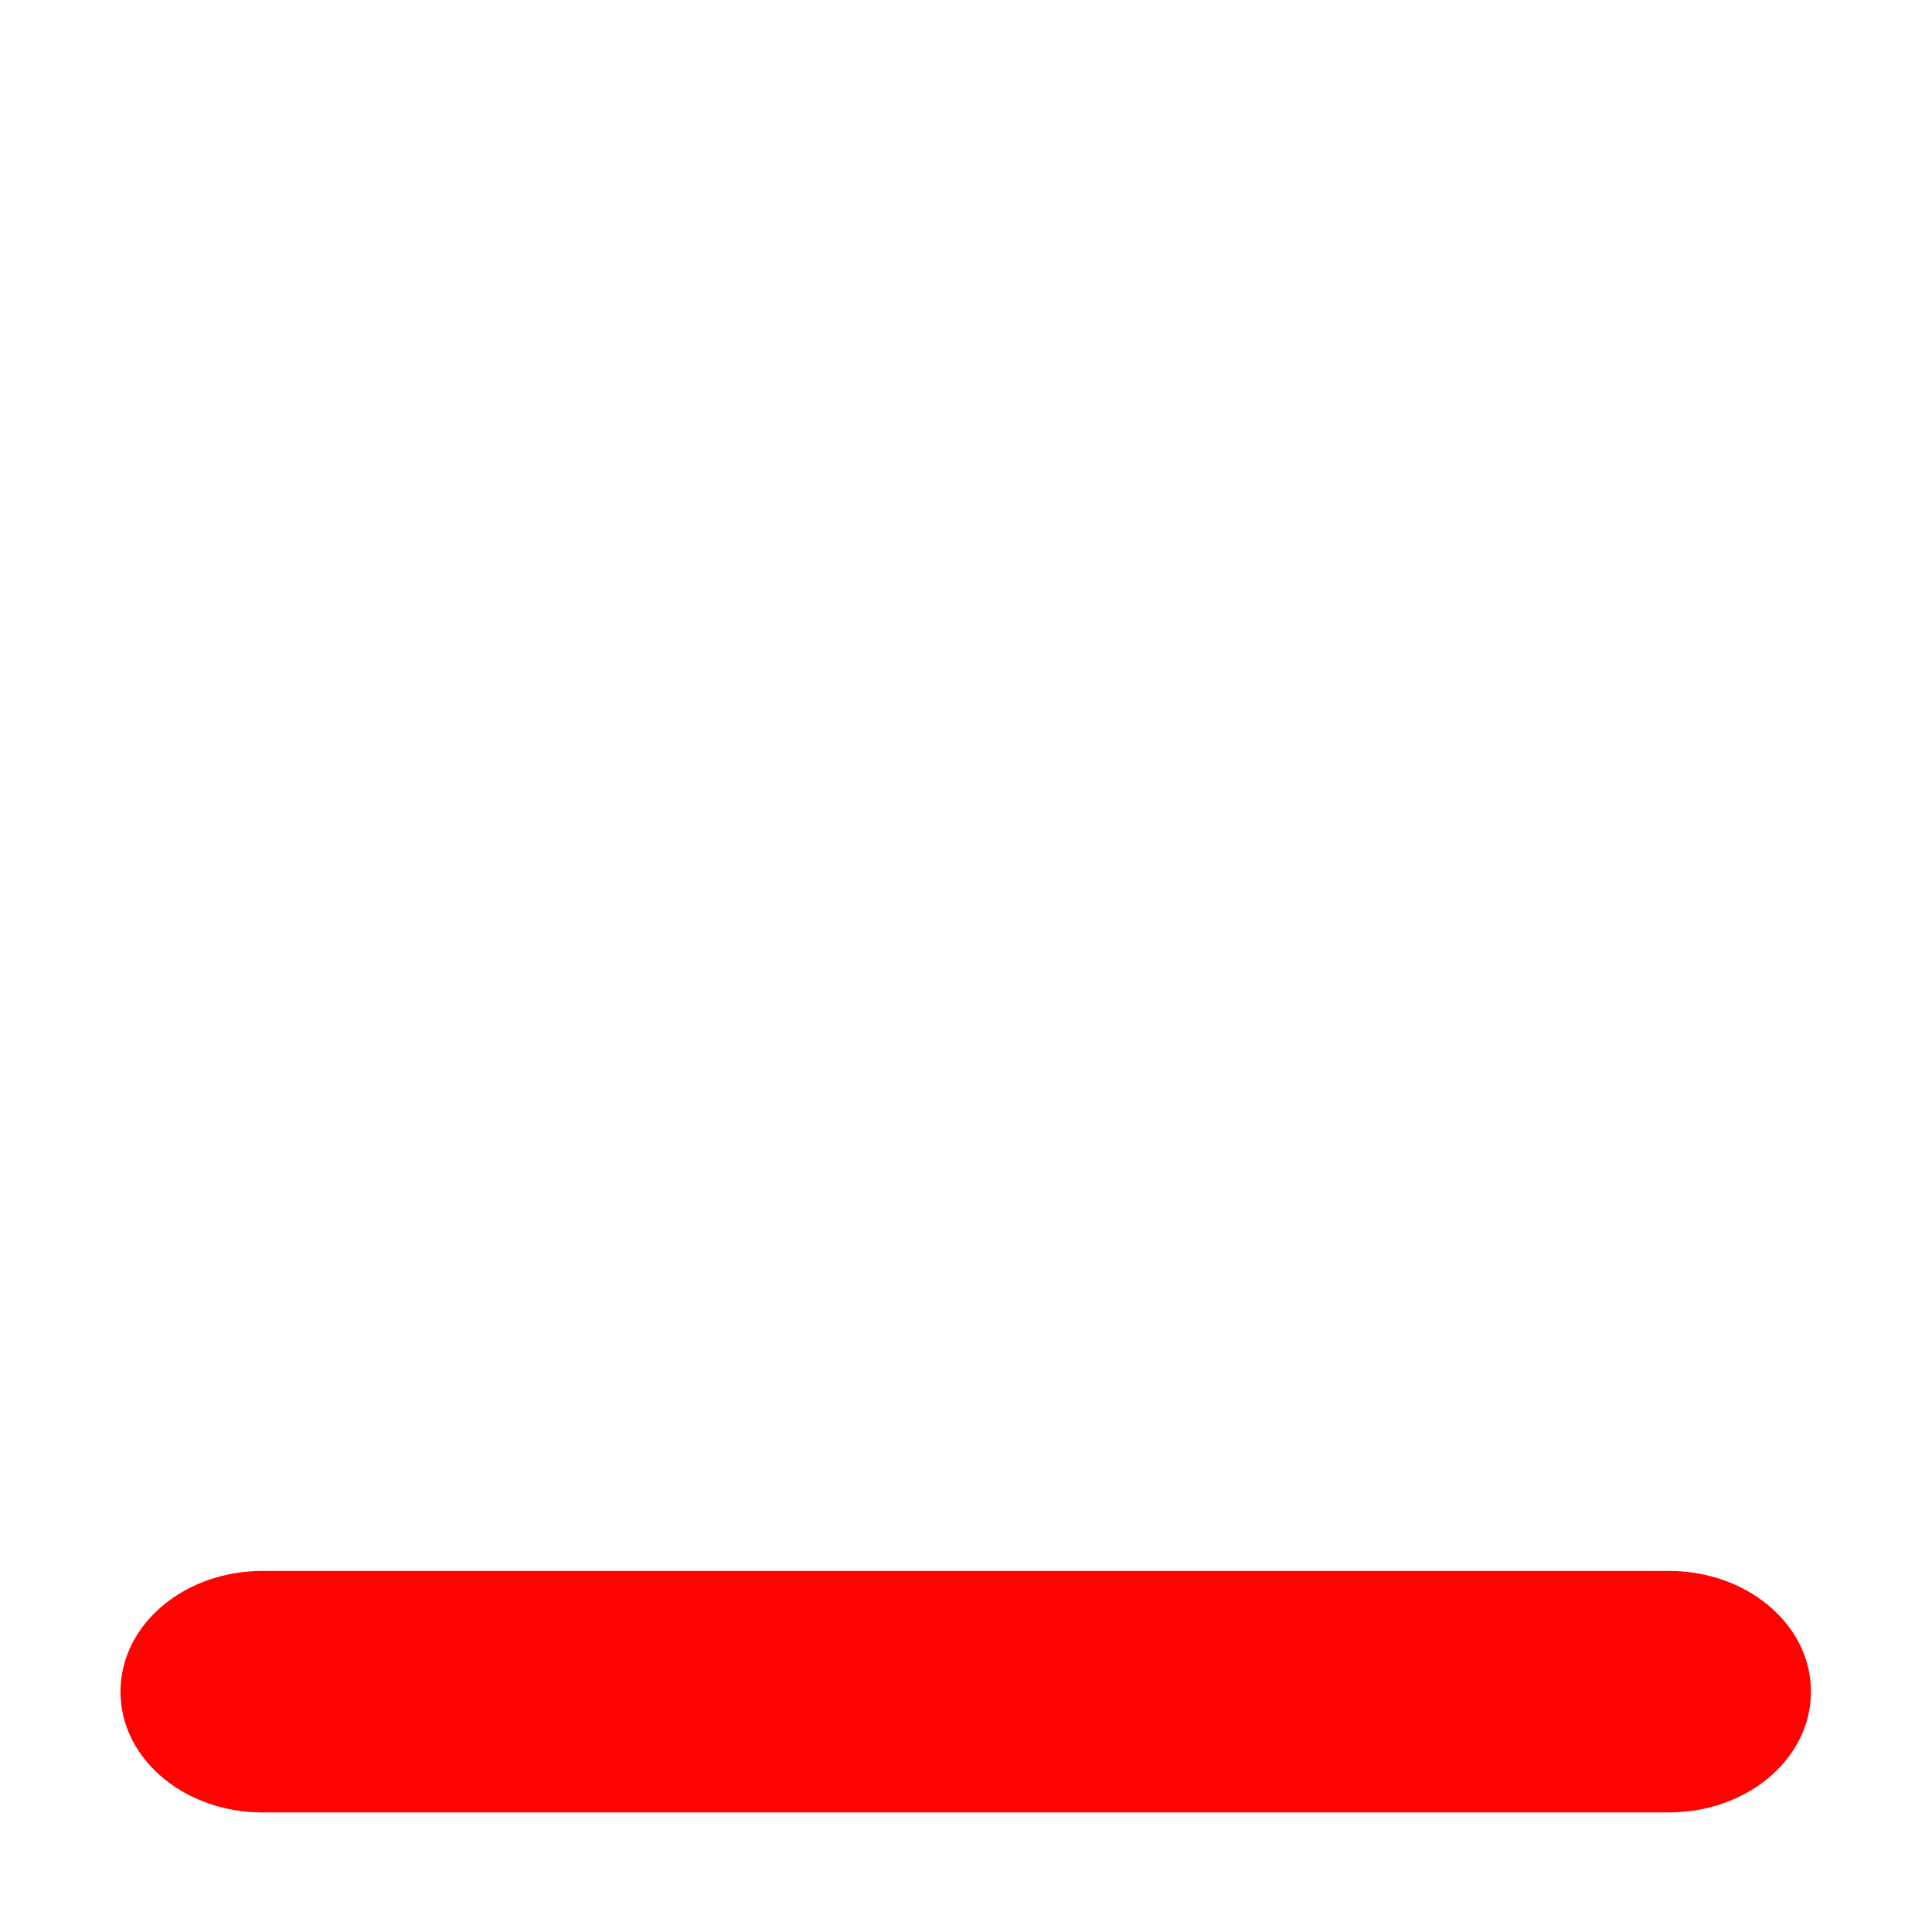
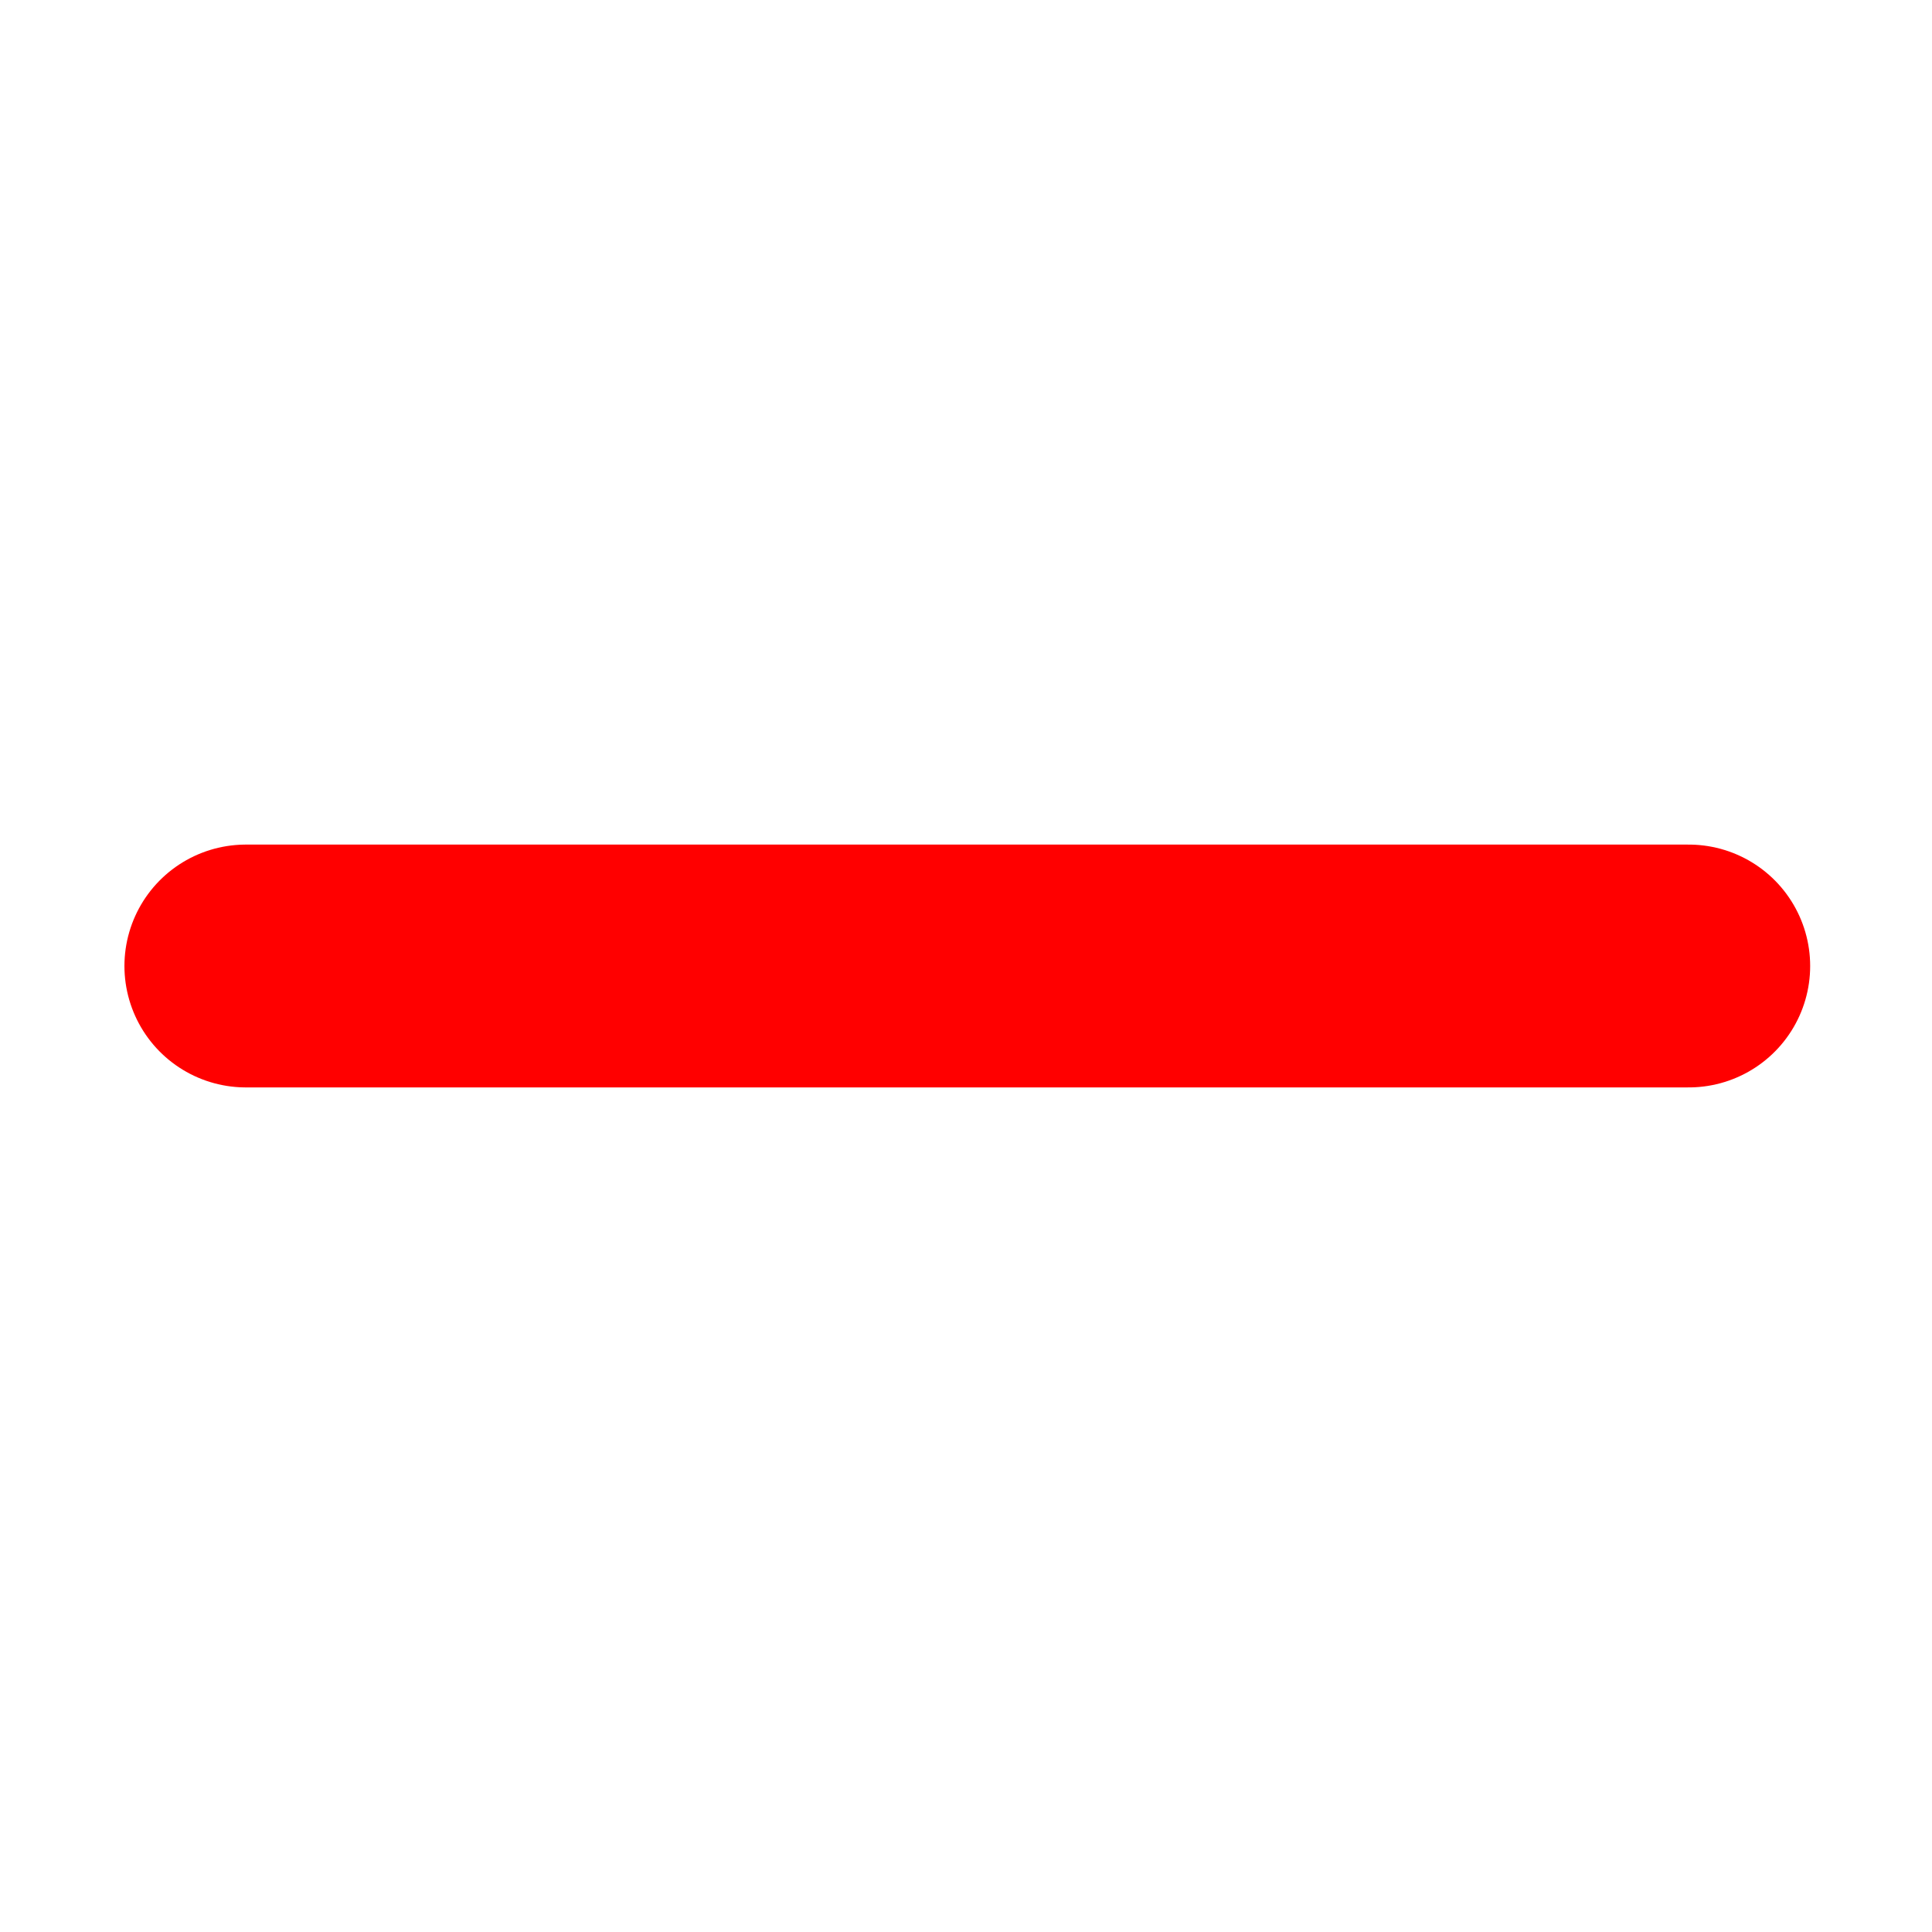
<svg xmlns="http://www.w3.org/2000/svg" width="32" height="32" viewBox="0 0 32 32" id="svg2" version="1.1">
  <defs id="defs4" />
  <g id="layer1" transform="translate(0,-1020.362)">
-     <rect style="opacity:0.99;fill:#ff0000;fill-opacity:0.992;fill-rule:evenodd;stroke:#ff0000;stroke-width:0.727;stroke-linecap:butt;stroke-linejoin:miter;stroke-miterlimit:4;stroke-dasharray:none;stroke-opacity:1" id="rect3338" width="27.273" height="3.273" x="2.359" y="1046.745" ry="1.989" />
+     <path style="fill:#ff0000;stroke:#ff0000;stroke-width:4.022;stroke-linecap:round;stroke-linejoin:miter;stroke-miterlimit:4;stroke-dasharray:none;stroke-opacity:1" d="M 4.072,1036.362 H 27.971" id="path1930" />
  </g>
</svg>
